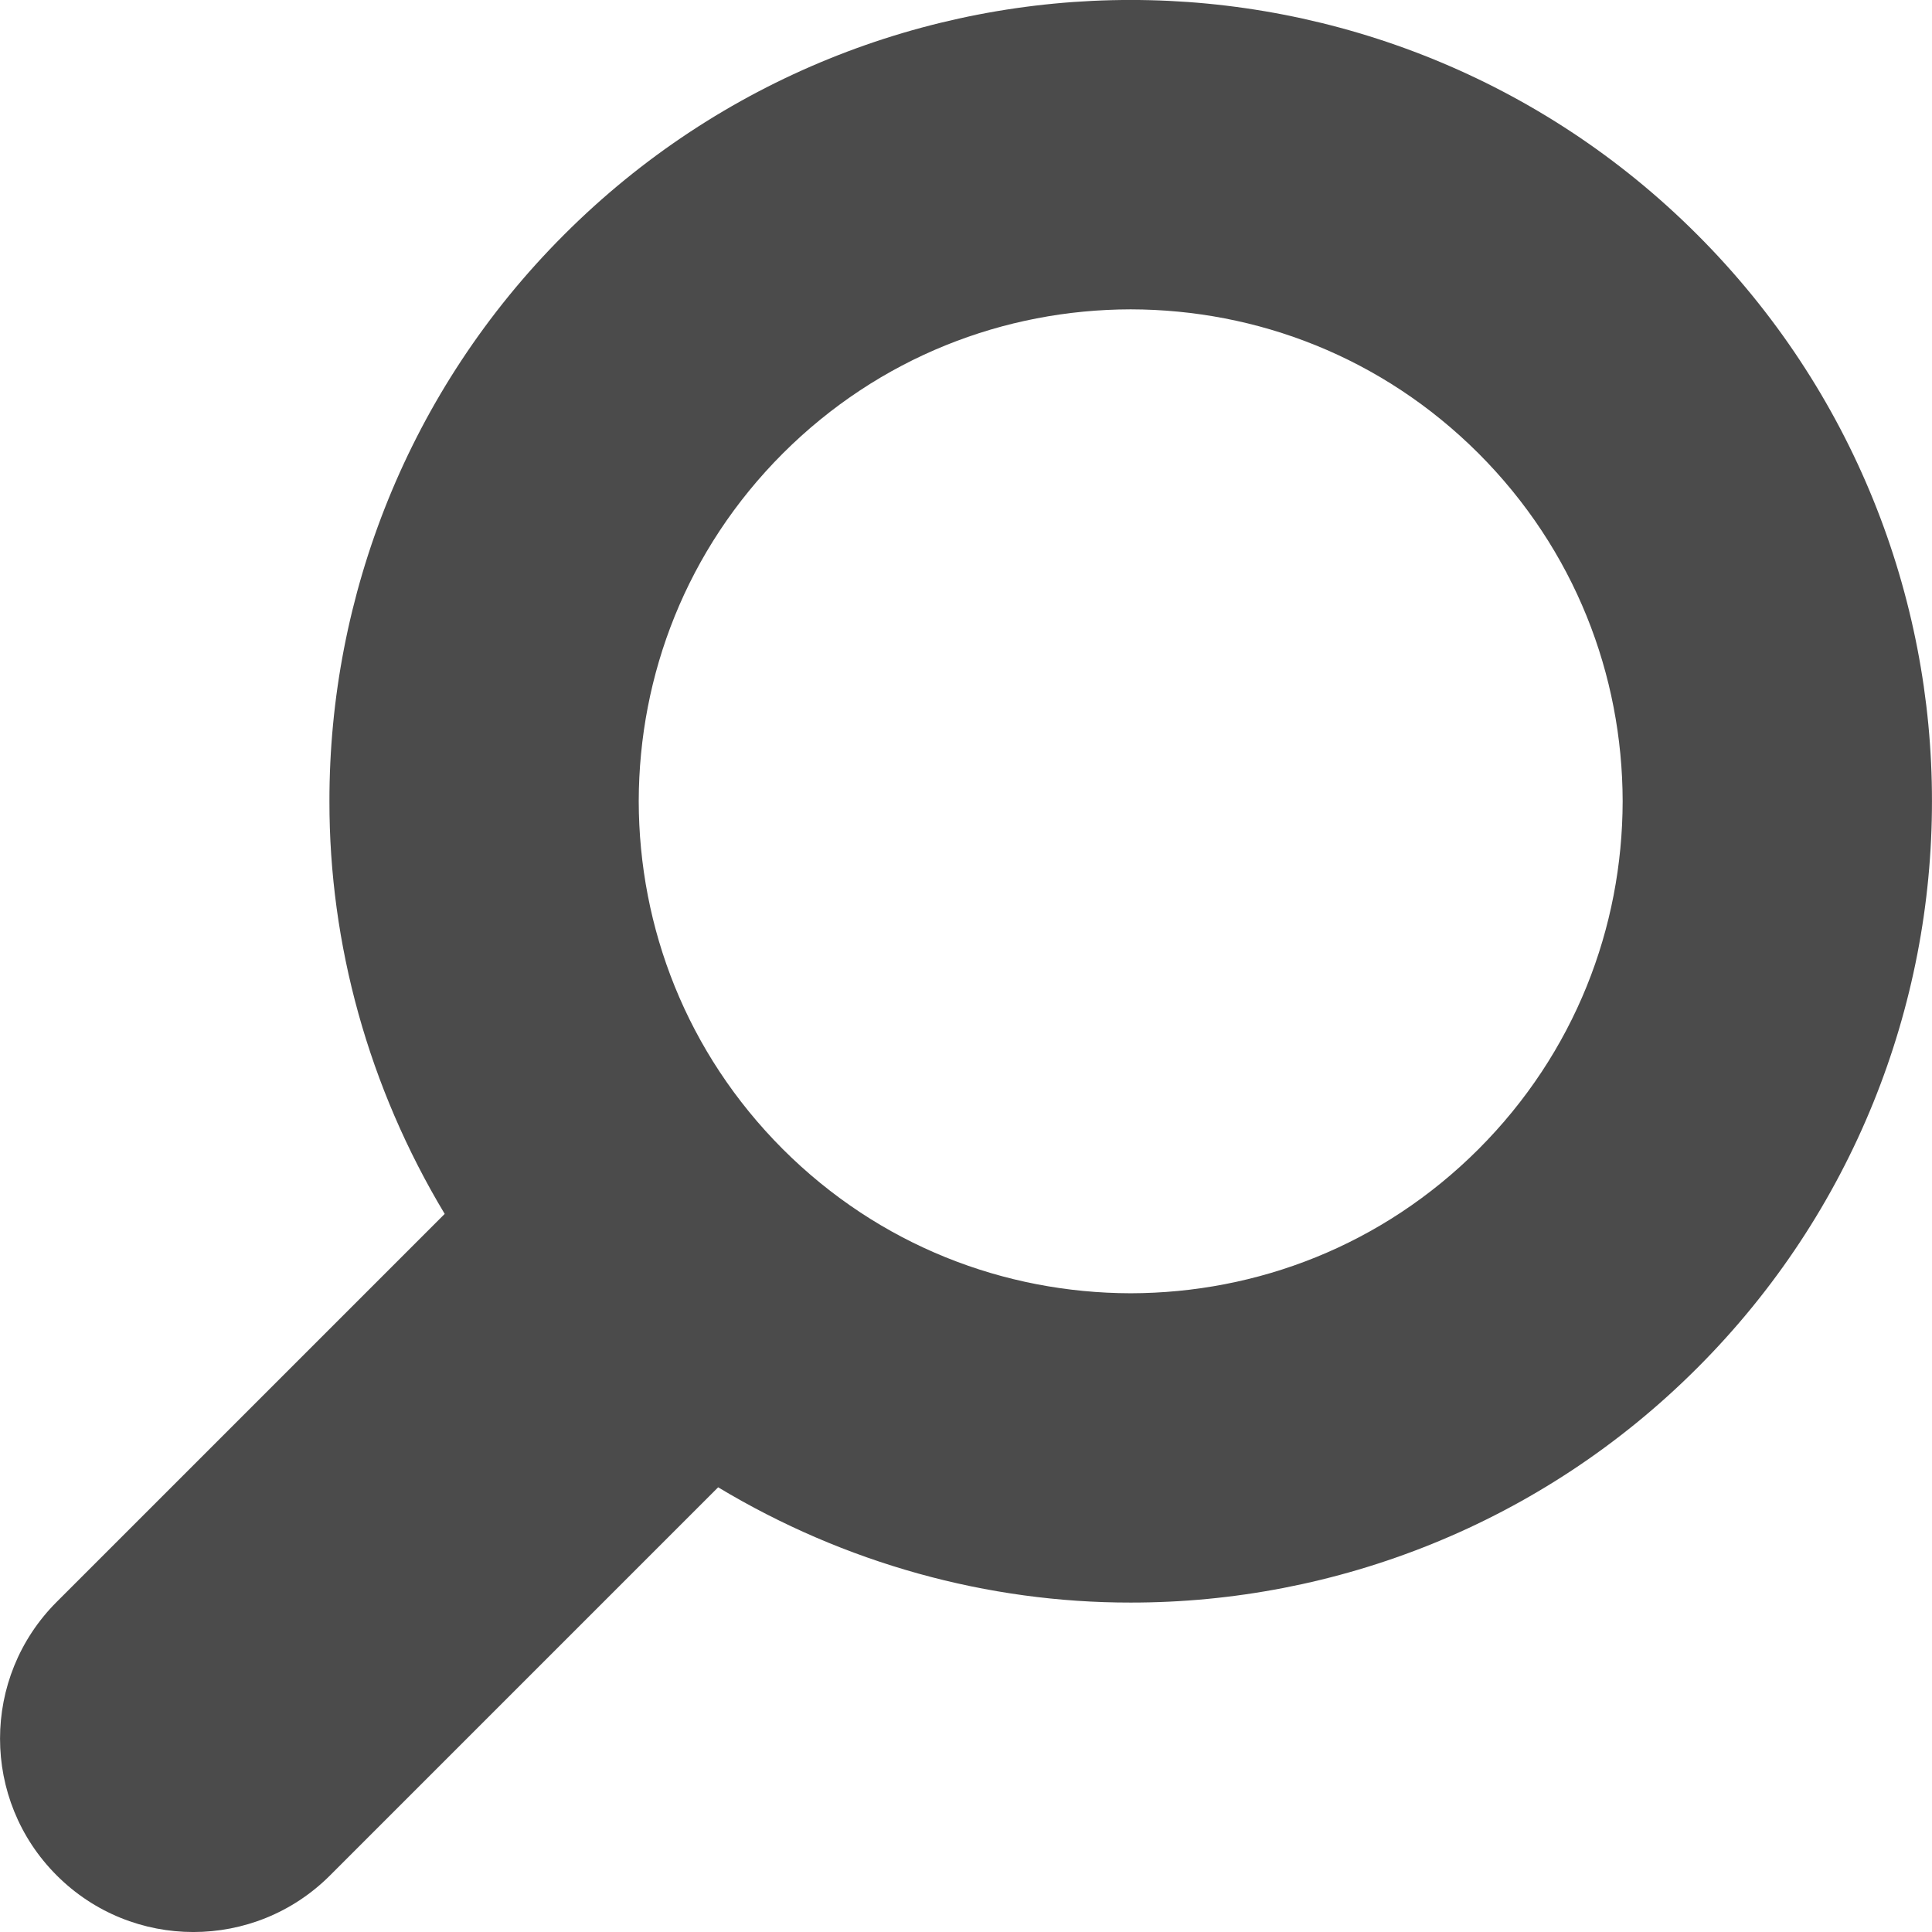
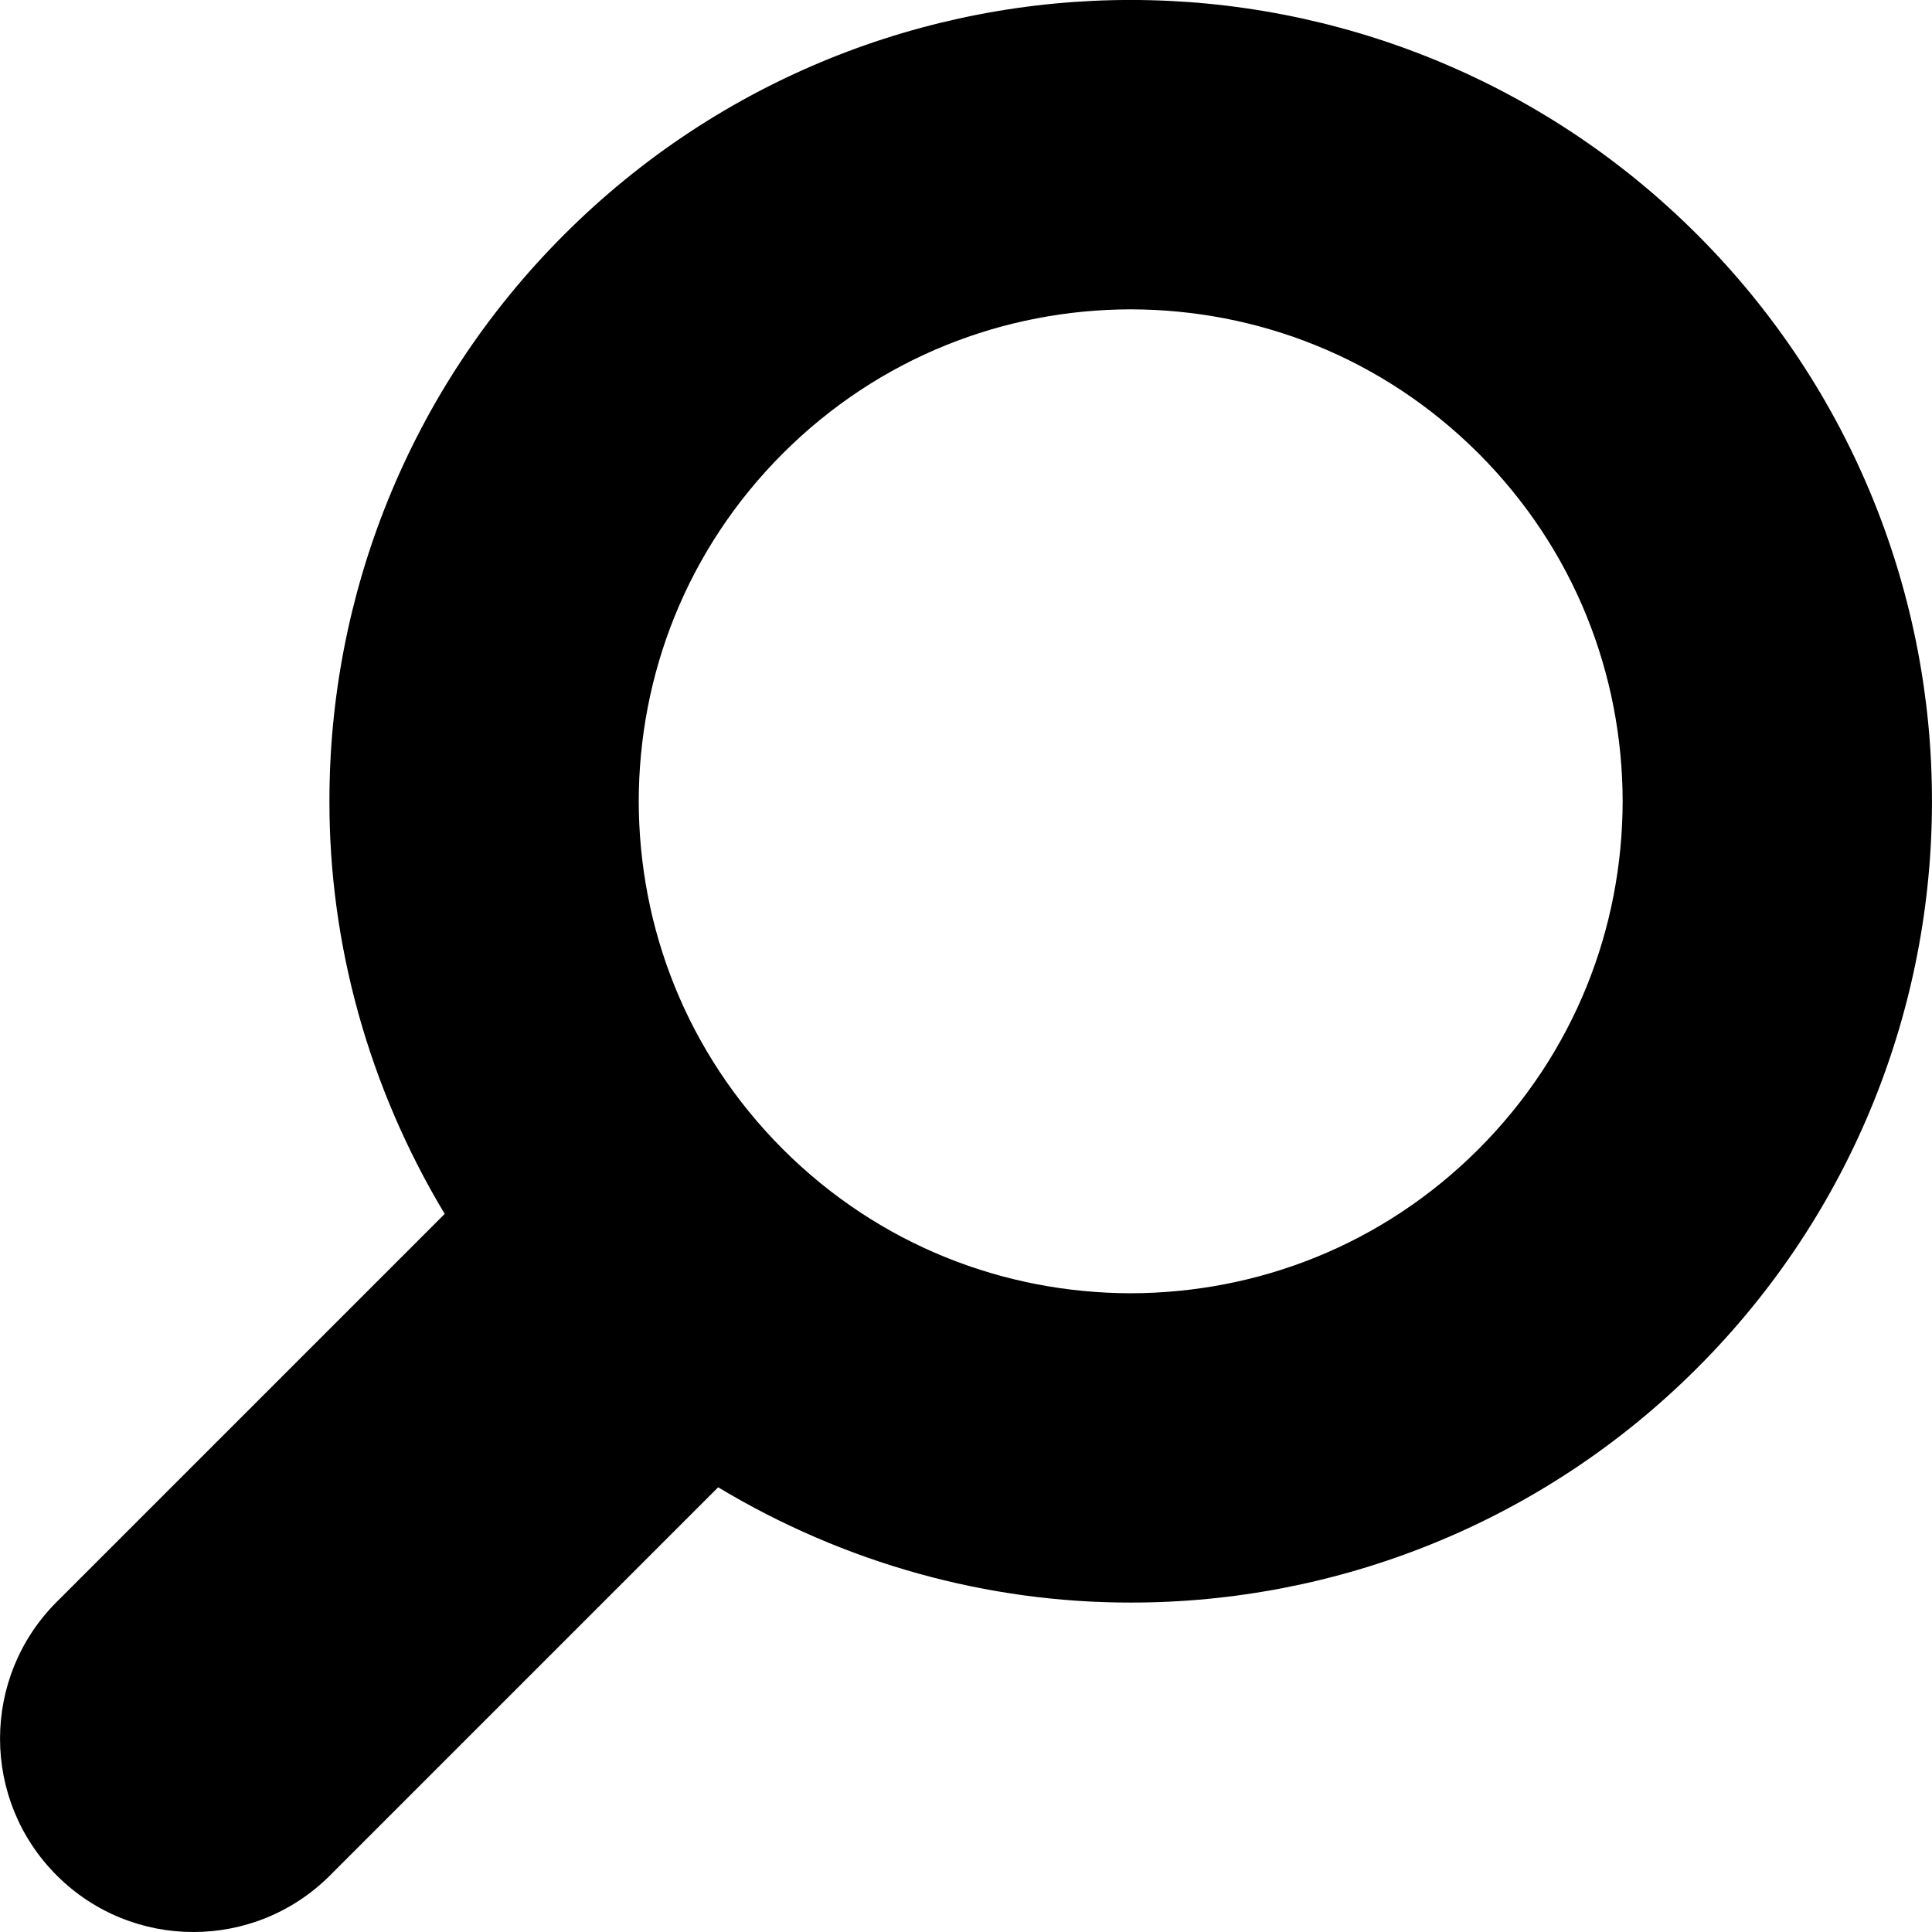
- <svg xmlns="http://www.w3.org/2000/svg" version="1.1" id="_x32_" x="0px" y="0px" width="512px" height="512px" viewBox="0 0 512 512" style="width: 64px; height: 64px; opacity: 1;" xml:space="preserve">
-   <style type="text/css">
- 
- 	.st0{fill:#4B4B4B;}
- 
- </style>
+ <svg xmlns="http://www.w3.org/2000/svg" version="1.1" id="_x32_" x="0px" y="0px" width="512px" height="512px" viewBox="0 0 512 512" style="opacity: 1;" xml:space="preserve">
  <g>
-     <path class="st0" d="M449.803,62.197C408.443,20.807,353.85-0.037,299.646-0.006C245.428-0.037,190.85,20.807,149.49,62.197   C108.1,103.557,87.24,158.15,87.303,212.338c-0.047,37.859,10.359,75.766,30.547,109.359L15.021,424.525   c-20.016,20.016-20.016,52.453,0,72.469c20,20.016,52.453,20.016,72.453,0L190.318,394.15   c33.578,20.203,71.5,30.594,109.328,30.547c54.203,0.047,108.797-20.797,150.156-62.188   c41.375-41.359,62.234-95.938,62.188-150.172C512.053,158.15,491.178,103.557,449.803,62.197z M391.818,304.541   c-25.547,25.531-58.672,38.125-92.172,38.188c-33.5-0.063-66.609-12.656-92.188-38.188c-25.531-25.578-38.125-58.688-38.188-92.203   c0.063-33.484,12.656-66.609,38.188-92.172c25.578-25.531,58.688-38.125,92.188-38.188c33.5,0.063,66.625,12.656,92.188,38.188   c25.531,25.563,38.125,58.688,38.188,92.172C429.959,245.854,417.365,278.963,391.818,304.541z" style="fill: rgb(75, 75, 75);" />
+     <path class="st0" d="M449.803,62.197C408.443,20.807,353.85-0.037,299.646-0.006C245.428-0.037,190.85,20.807,149.49,62.197   C108.1,103.557,87.24,158.15,87.303,212.338c-0.047,37.859,10.359,75.766,30.547,109.359L15.021,424.525   c-20.016,20.016-20.016,52.453,0,72.469c20,20.016,52.453,20.016,72.453,0L190.318,394.15   c33.578,20.203,71.5,30.594,109.328,30.547c54.203,0.047,108.797-20.797,150.156-62.188   c41.375-41.359,62.234-95.938,62.188-150.172C512.053,158.15,491.178,103.557,449.803,62.197z M391.818,304.541   c-25.547,25.531-58.672,38.125-92.172,38.188c-33.5-0.063-66.609-12.656-92.188-38.188c-25.531-25.578-38.125-58.688-38.188-92.203   c0.063-33.484,12.656-66.609,38.188-92.172c25.578-25.531,58.688-38.125,92.188-38.188c33.5,0.063,66.625,12.656,92.188,38.188   c25.531,25.563,38.125,58.688,38.188,92.172C429.959,245.854,417.365,278.963,391.818,304.541z" />
  </g>
</svg>
